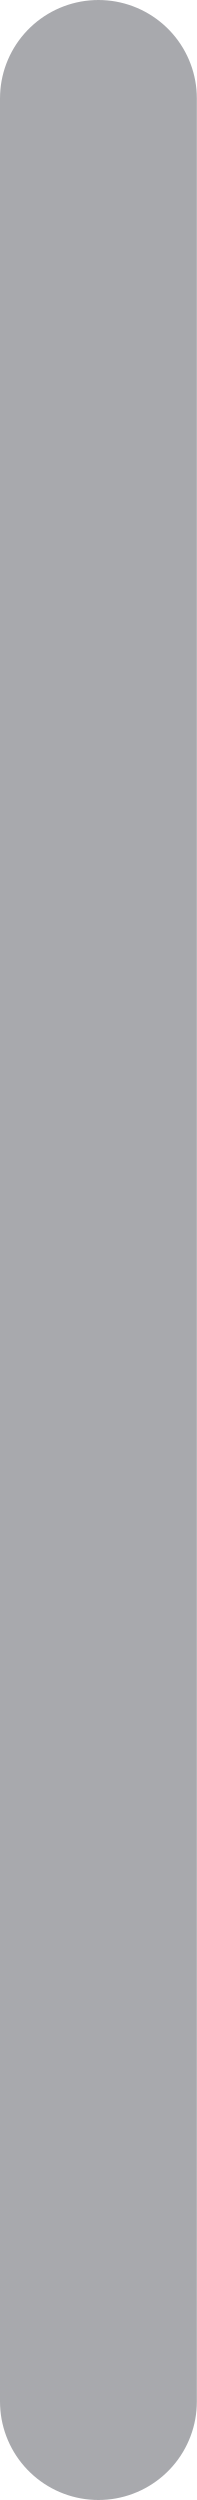
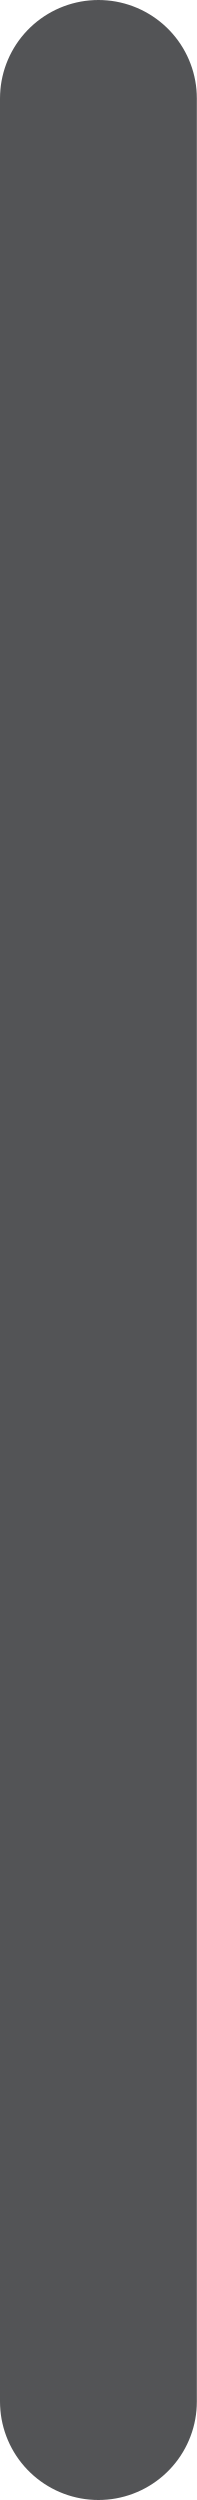
- <svg xmlns="http://www.w3.org/2000/svg" viewBox="0 0 40 508">
+ <svg xmlns="http://www.w3.org/2000/svg" id="Calque_1" data-name="Calque 1" viewBox="0 0 40 508">
  <defs>
-     <style>.cls-1{fill:none;stroke:#a8a9ad;stroke-linecap:round;stroke-linejoin:round;stroke-width:40px;}</style>
+     <style>.cls-1{fill:none;stroke:#535456;stroke-linecap:round;stroke-linejoin:round;stroke-width:40px;}</style>
  </defs>
  <g id="Calque_2" data-name="Calque 2">
    <line class="cls-1" x1="20" y1="20" x2="20" y2="488" />
  </g>
</svg>
